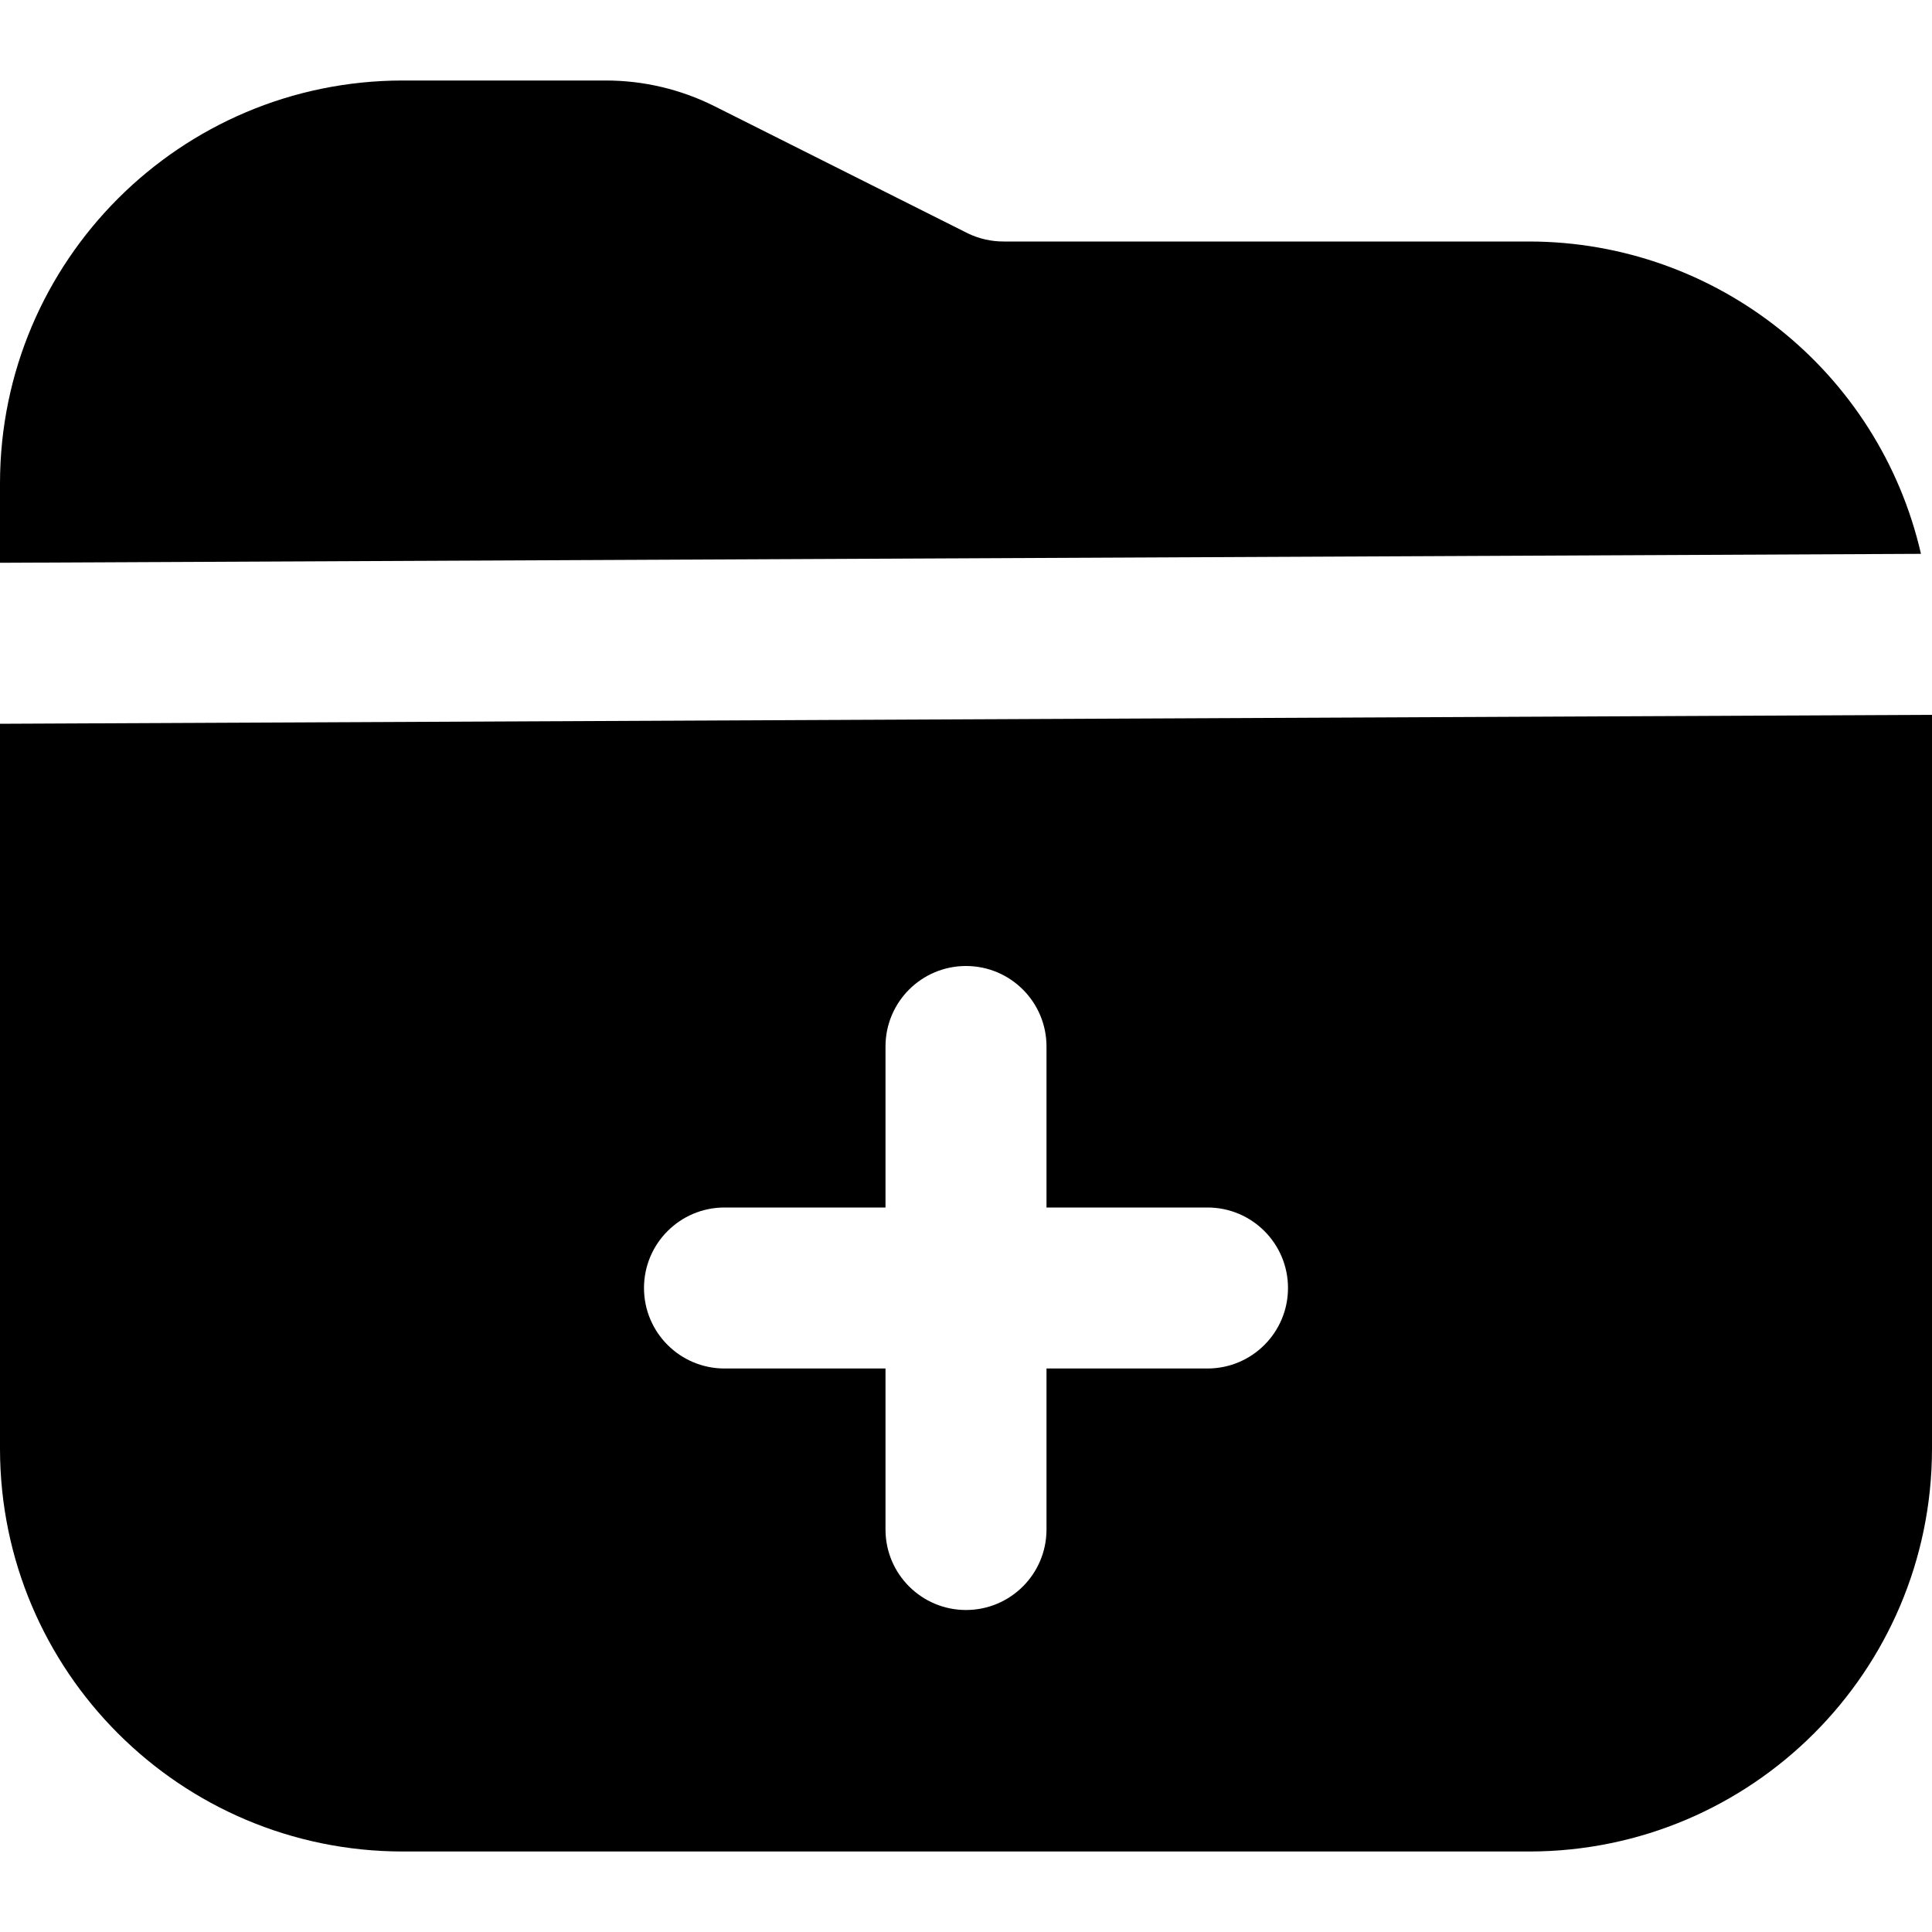
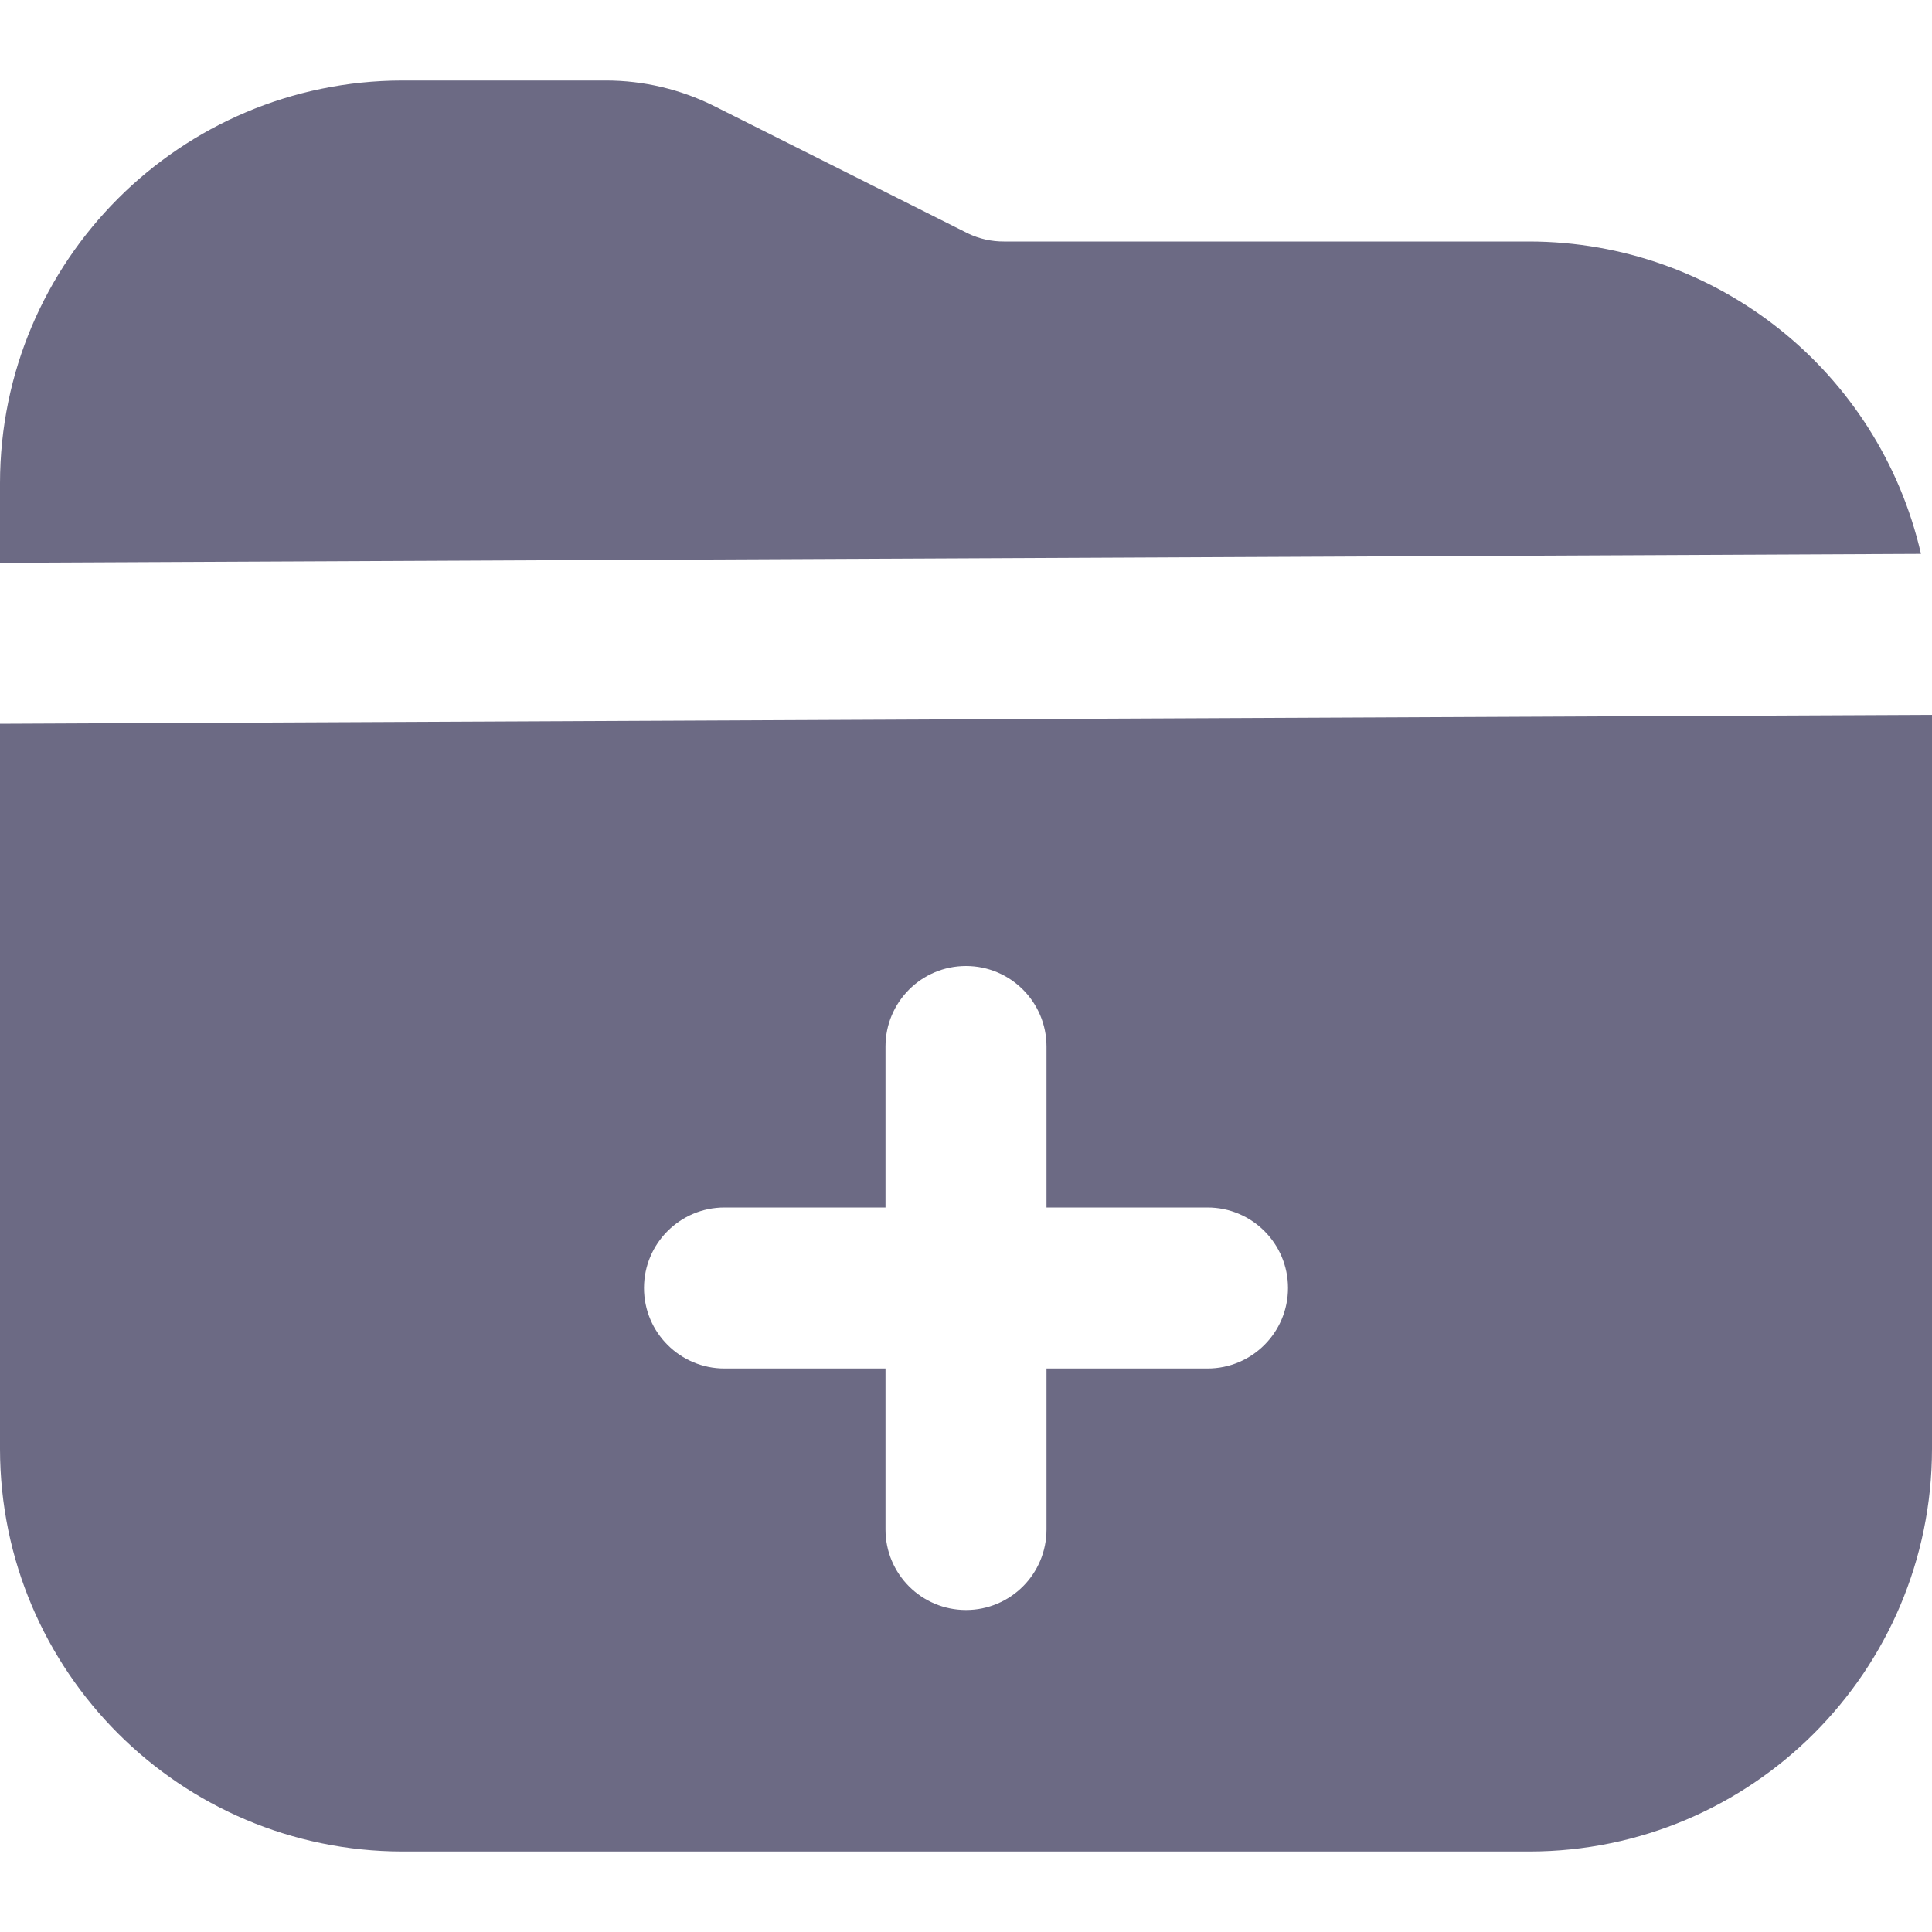
- <svg xmlns="http://www.w3.org/2000/svg" id="Layer_1" height="512" viewBox="0 0 24 24" width="512" data-name="Layer 1">
+ <svg xmlns="http://www.w3.org/2000/svg" id="Layer_1" height="512" viewBox="0 0 24 24" width="512" data-name="Layer 1" fill="#6c6a84">
  <path d="m23.863 6.88-23.863.111v-.991a5.006 5.006 0 0 1 5-5h2.528a3.014 3.014 0 0 1 1.341.316l3.156 1.584a1.019 1.019 0 0 0 .447.1h6.528a5 5 0 0 1 4.863 3.88zm.137 2v9.12a5.006 5.006 0 0 1 -5 5h-14a5.006 5.006 0 0 1 -5-5v-9.009zm-8 7.12a1 1 0 0 0 -1-1h-2v-2a1 1 0 0 0 -2 0v2h-2a1 1 0 0 0 0 2h2v2a1 1 0 0 0 2 0v-2h2a1 1 0 0 0 1-1z" />
</svg>
